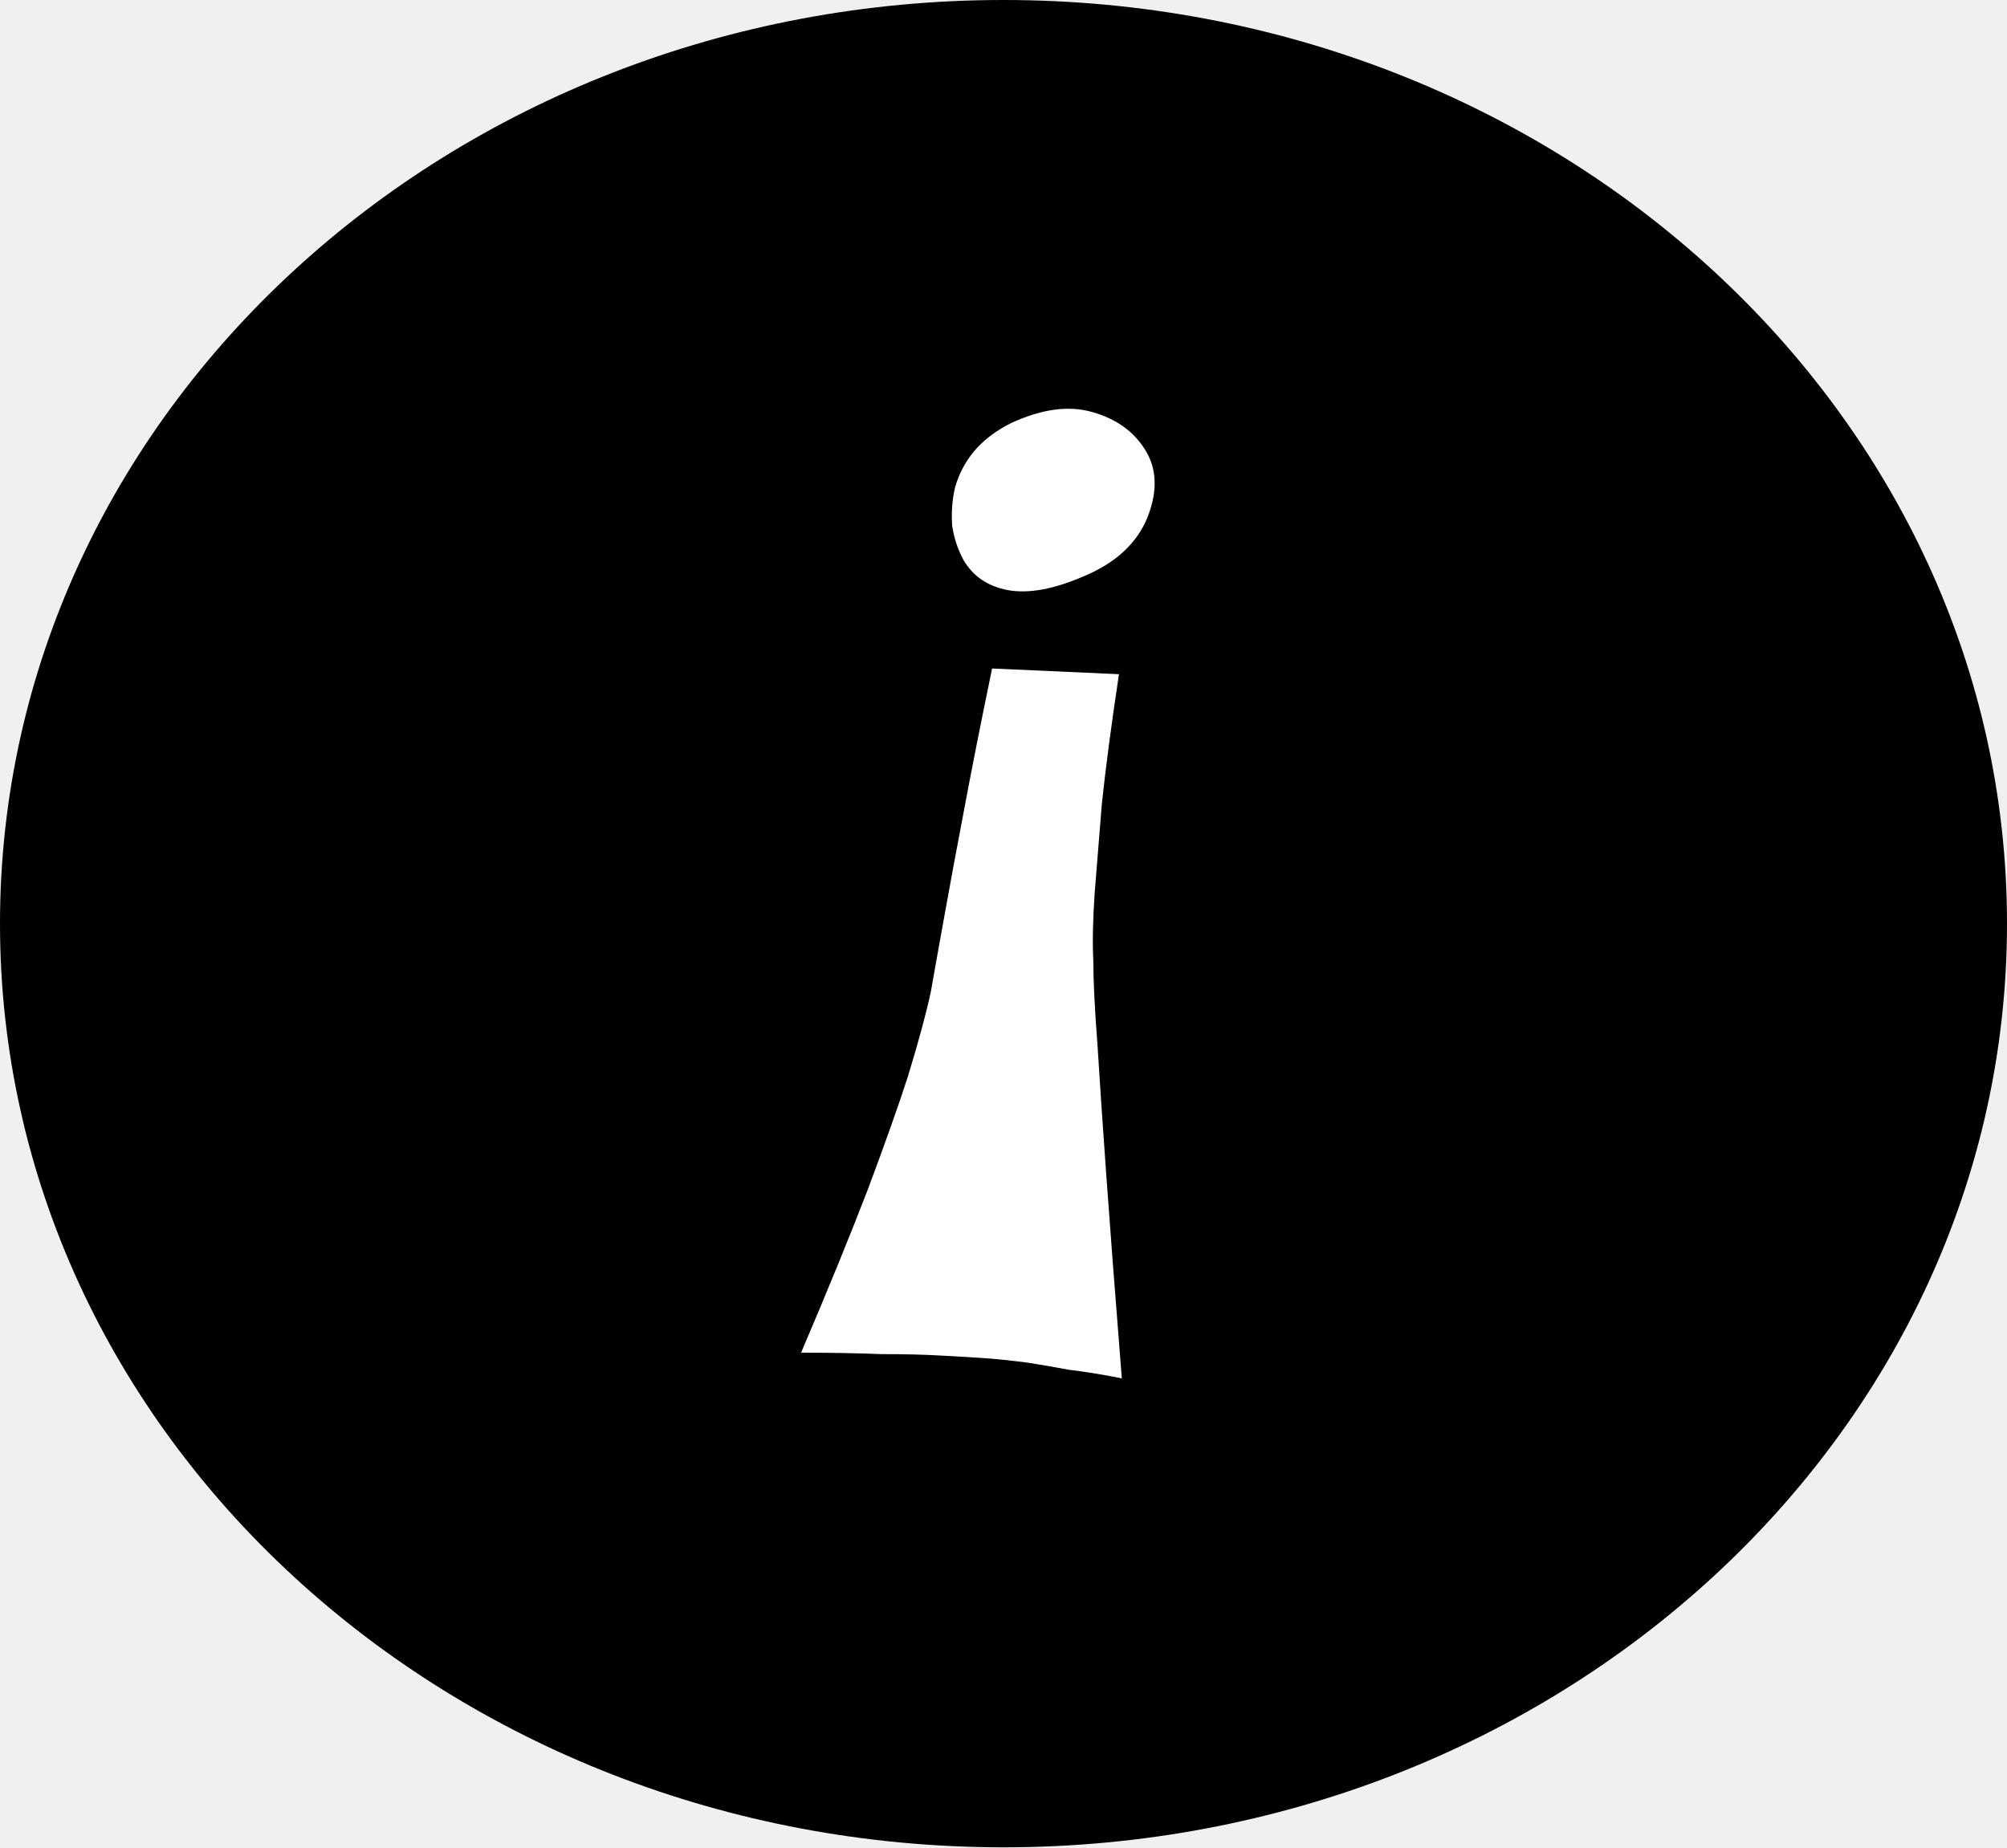
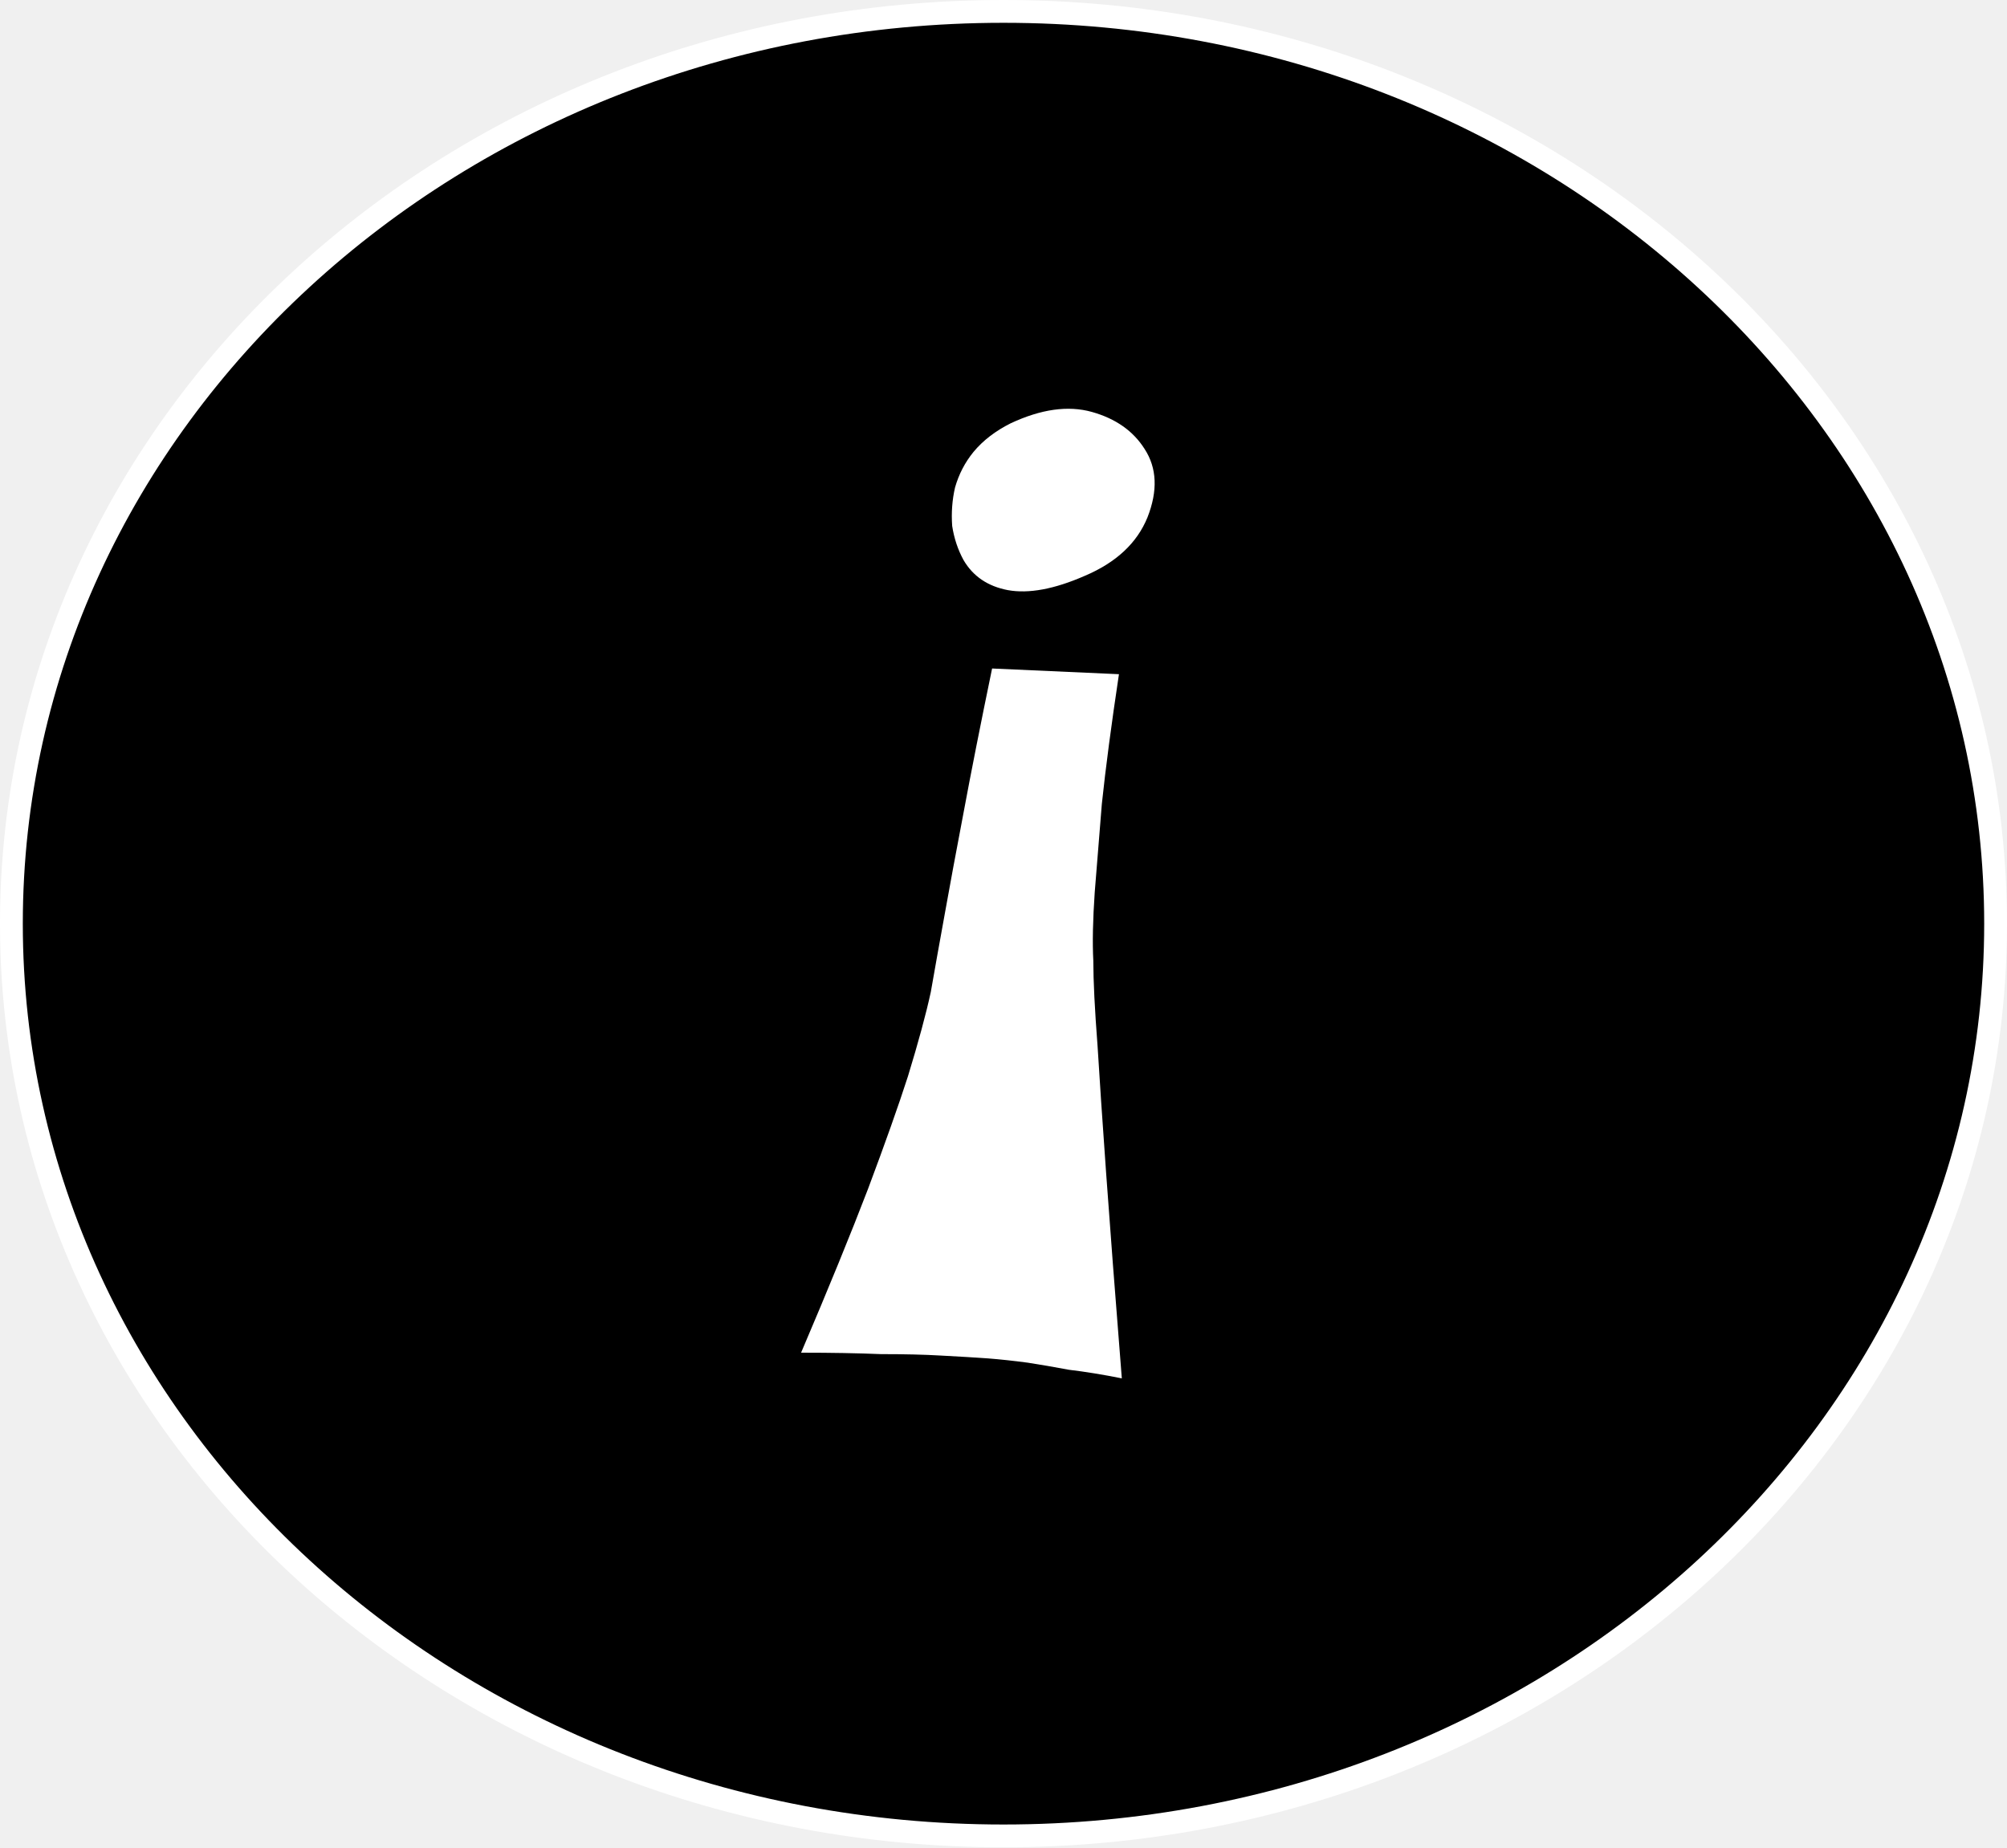
<svg xmlns="http://www.w3.org/2000/svg" width="88" height="81" viewBox="0 0 88 81" fill="none">
-   <ellipse cx="44" cy="40.5" rx="44" ry="40.5" fill="black" />
+   <path d="M87.5 40.5C87.5 62.553 68.064 80.5 44 80.5C19.936 80.5 0.5 62.553 0.5 40.5C0.5 18.447 19.936 0.5 44 0.5C68.064 0.5 87.5 18.447 87.5 40.5Z" fill="black" stroke="white" />
  <path d="M49.188 60.438C48.354 60.271 47.583 60.146 46.875 60.062C46.208 59.938 45.604 59.833 45.062 59.75C44.438 59.667 43.854 59.604 43.312 59.562C42.729 59.521 42.042 59.479 41.25 59.438C40.542 59.396 39.667 59.375 38.625 59.375C37.625 59.333 36.458 59.312 35.125 59.312C36.333 56.479 37.312 54.083 38.062 52.125C38.812 50.125 39.396 48.479 39.812 47.188C40.271 45.688 40.604 44.458 40.812 43.5C40.979 42.542 41.188 41.375 41.438 40C41.646 38.833 41.917 37.375 42.25 35.625C42.583 33.833 43 31.729 43.5 29.312L49.062 29.562C48.729 31.771 48.479 33.667 48.312 35.25C48.188 36.792 48.083 38.083 48 39.125C47.917 40.333 47.896 41.333 47.938 42.125C47.938 43 48 44.25 48.125 45.875C48.208 47.25 48.333 49.104 48.5 51.438C48.667 53.771 48.896 56.771 49.188 60.438ZM42.25 24.562C42 24.104 41.833 23.604 41.75 23.062C41.708 22.479 41.75 21.917 41.875 21.375C42.042 20.792 42.312 20.271 42.688 19.812C43.104 19.312 43.646 18.896 44.312 18.562C45.646 17.938 46.833 17.771 47.875 18.062C48.917 18.354 49.688 18.896 50.188 19.688C50.729 20.521 50.771 21.521 50.312 22.688C49.854 23.812 48.938 24.667 47.562 25.25C46.229 25.833 45.104 26.042 44.188 25.875C43.312 25.708 42.667 25.271 42.25 24.562Z" fill="white" />
</svg>
